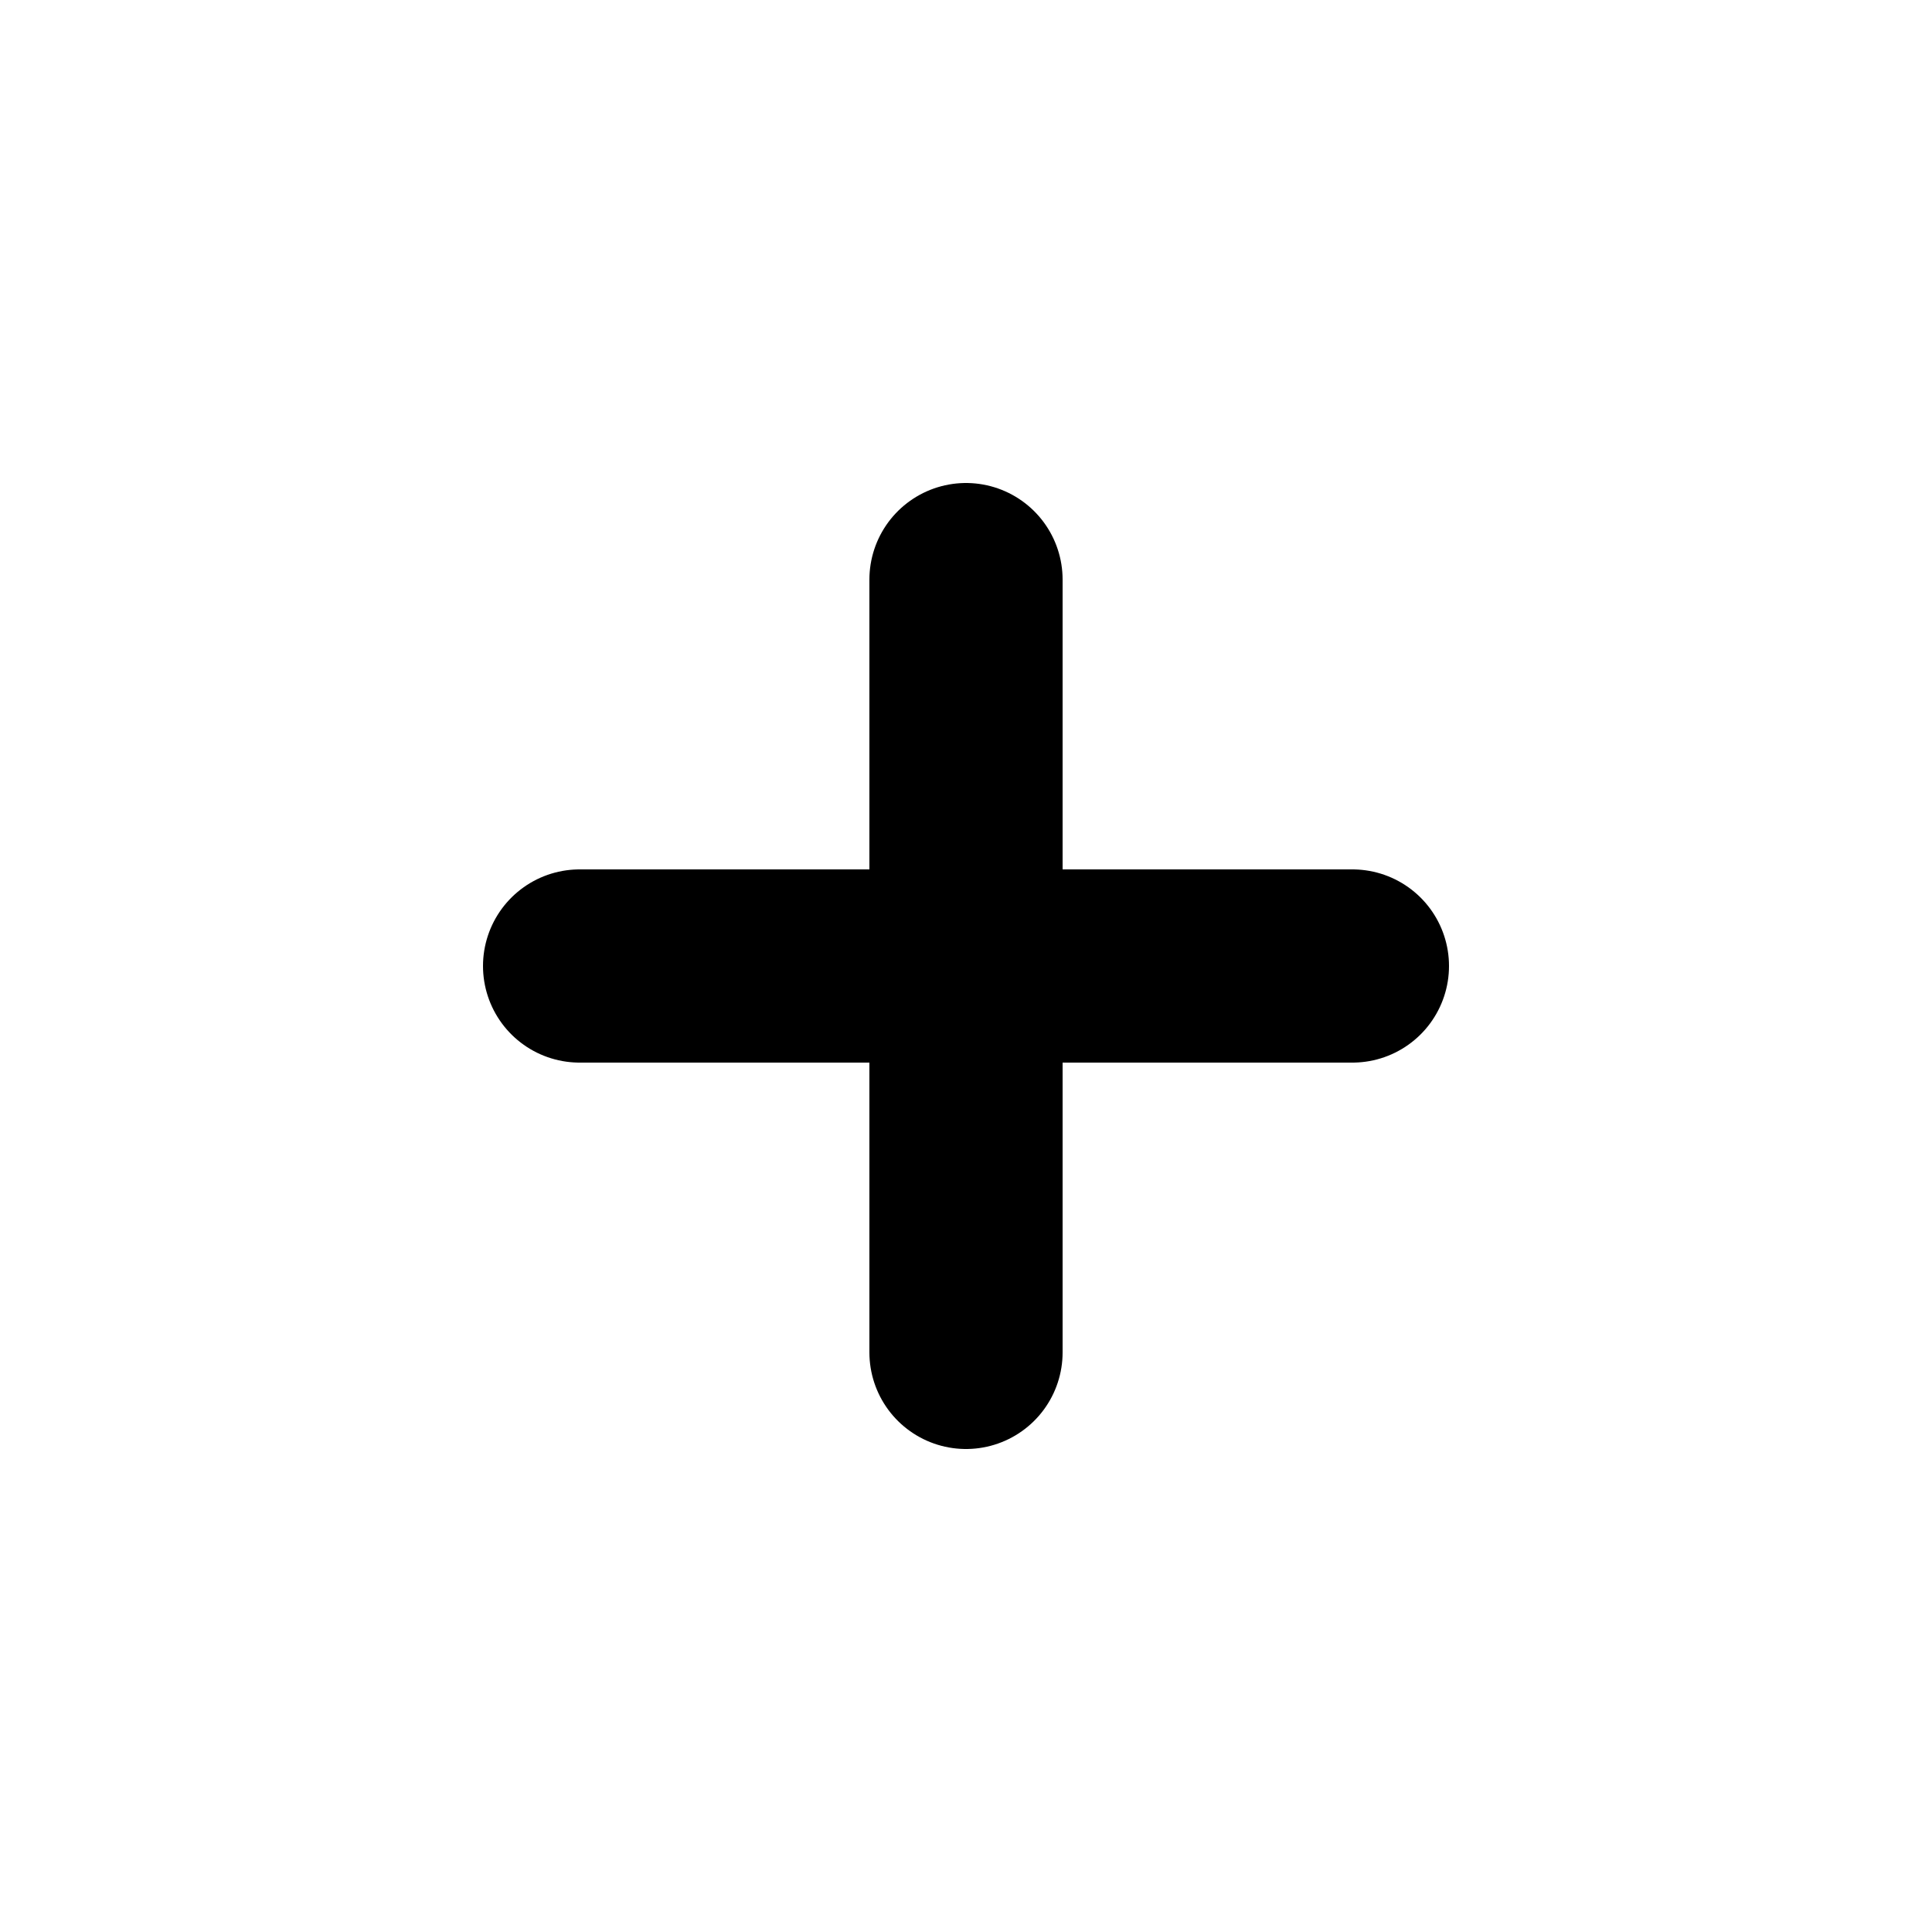
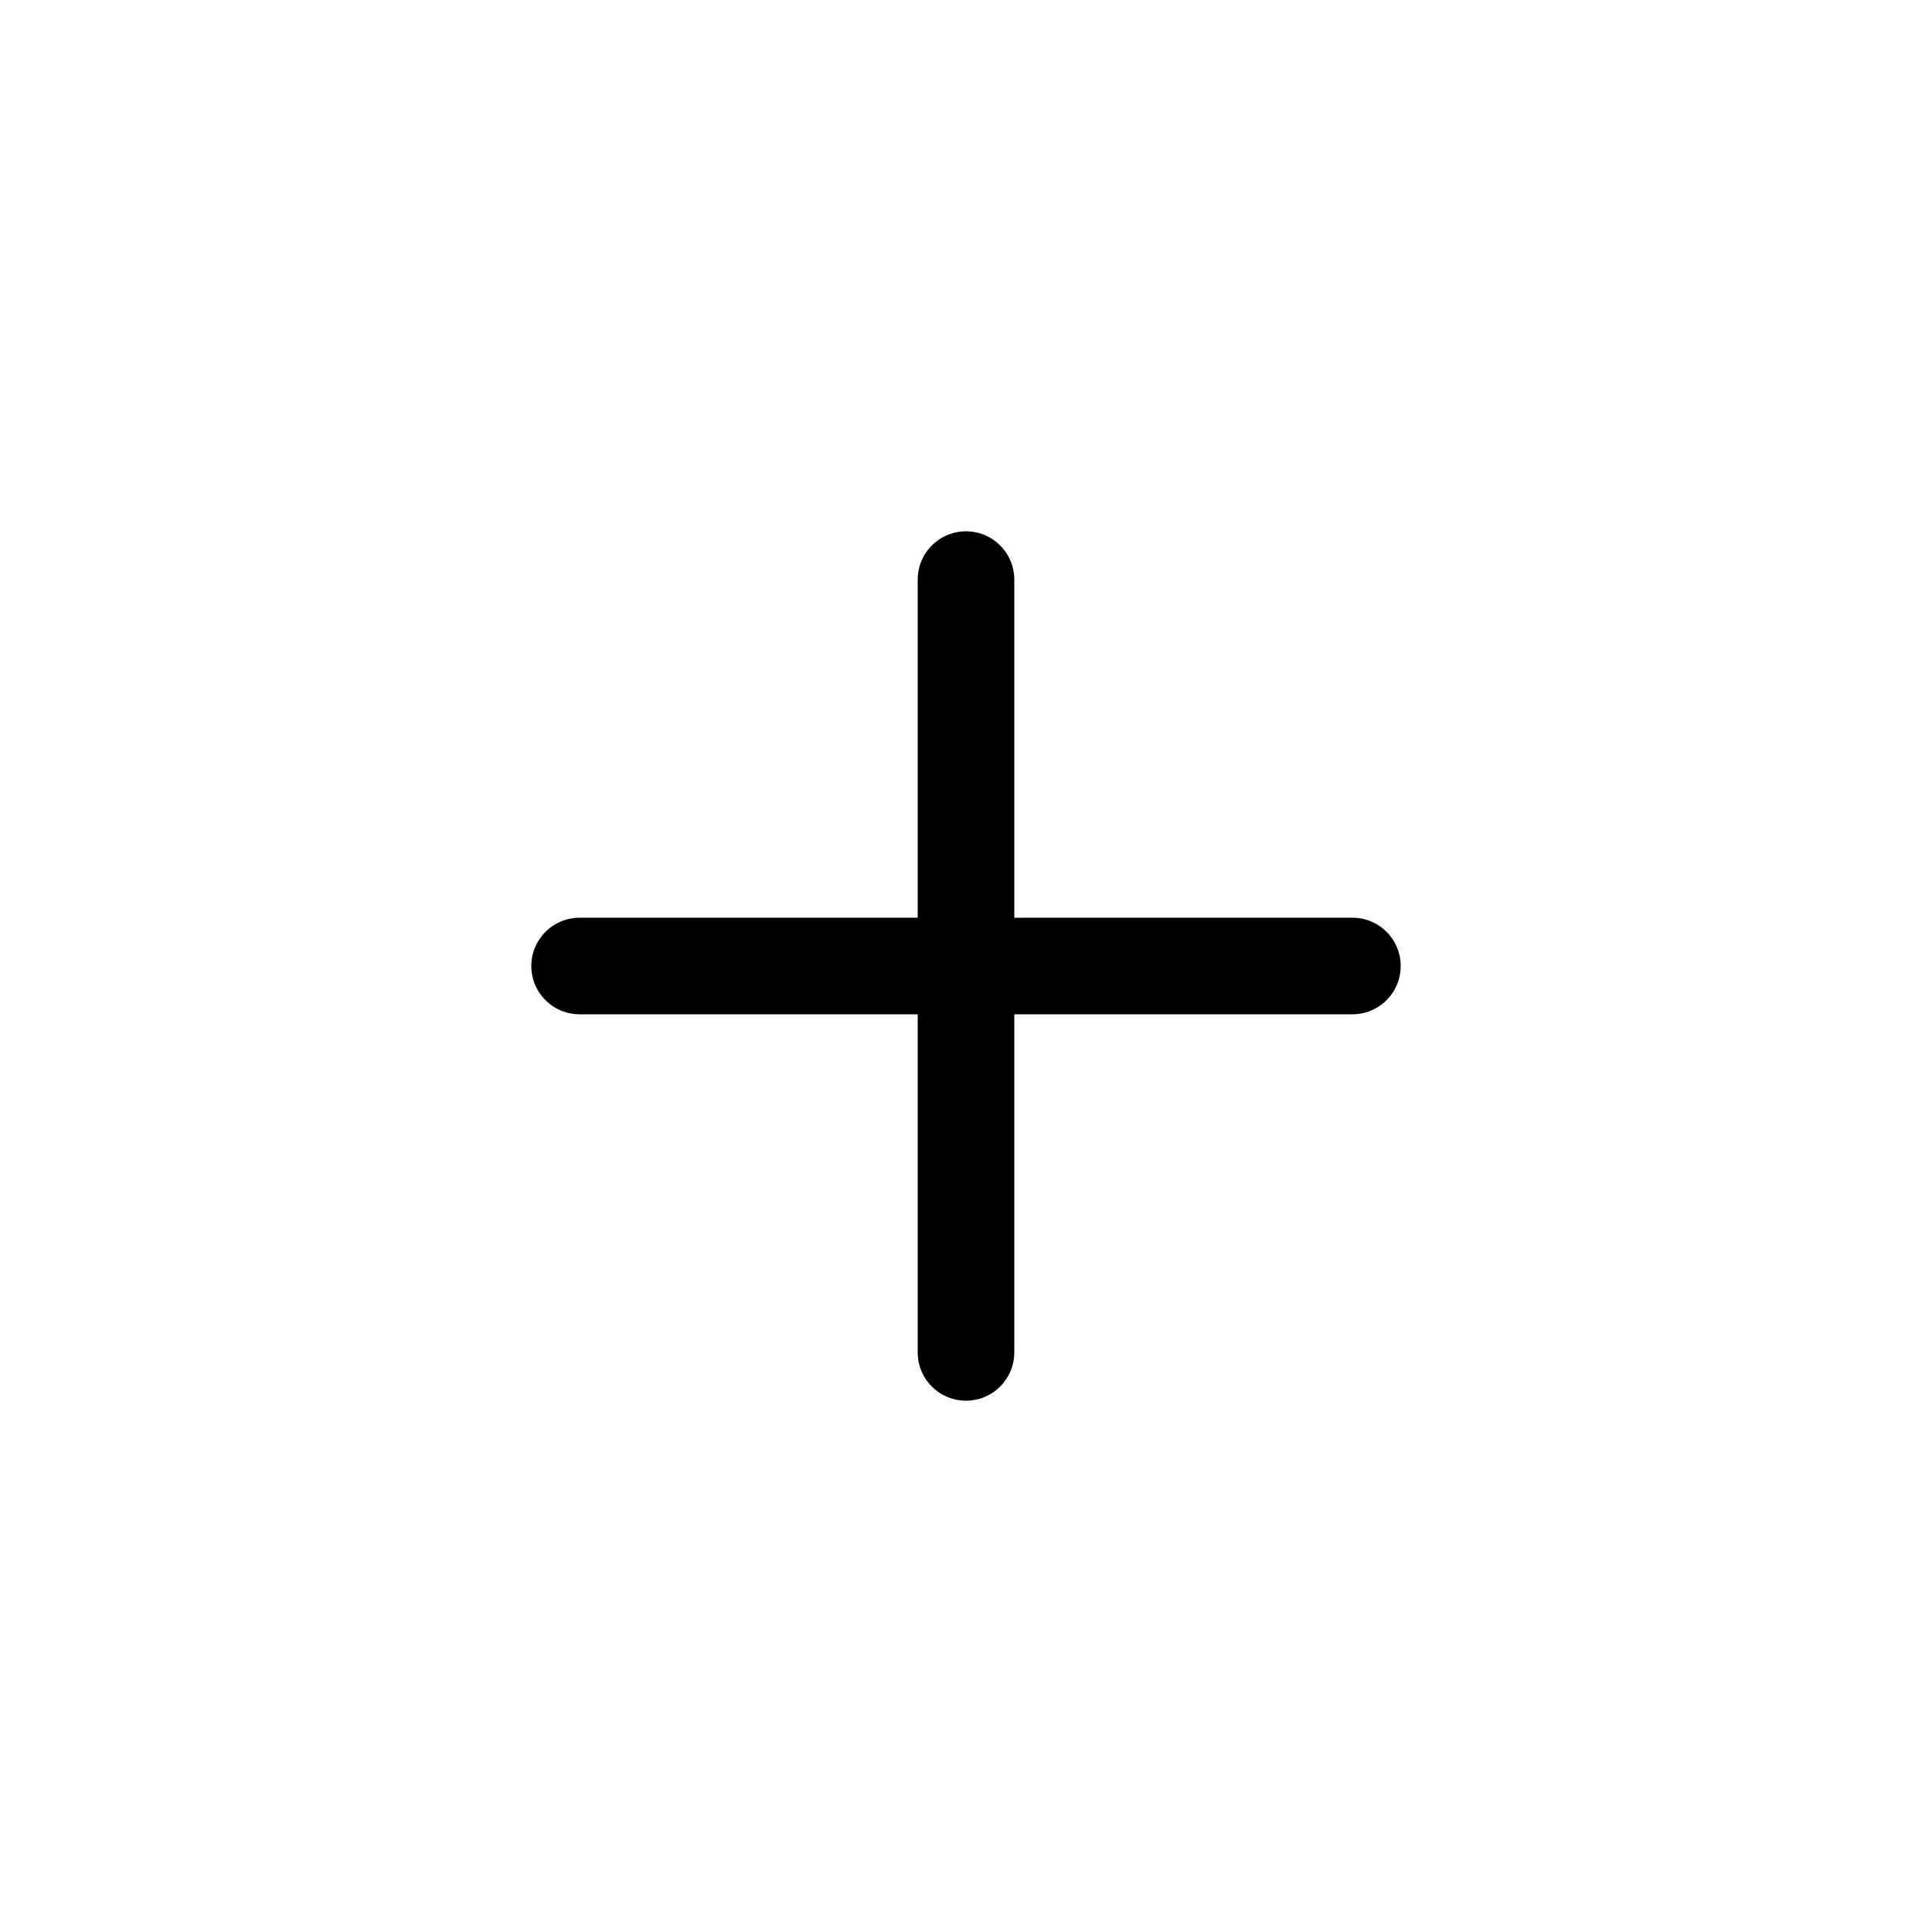
<svg xmlns="http://www.w3.org/2000/svg" width="20" height="20" class="bi bi-plus" viewBox="0 0 20 20">
-   <path fill="none" stroke="currentColor" stroke-linecap="round" stroke-linejoin="round" stroke-width="2" d="M10 10H6h4V6v4zm0 0h4-4v4-4z" />
+   <path fill="none" stroke="currentColor" stroke-linecap="round" stroke-linejoin="round" stroke-width="1" d="M10 10H6h4V6v4zm0 0h4-4v4-4z" />
</svg>
